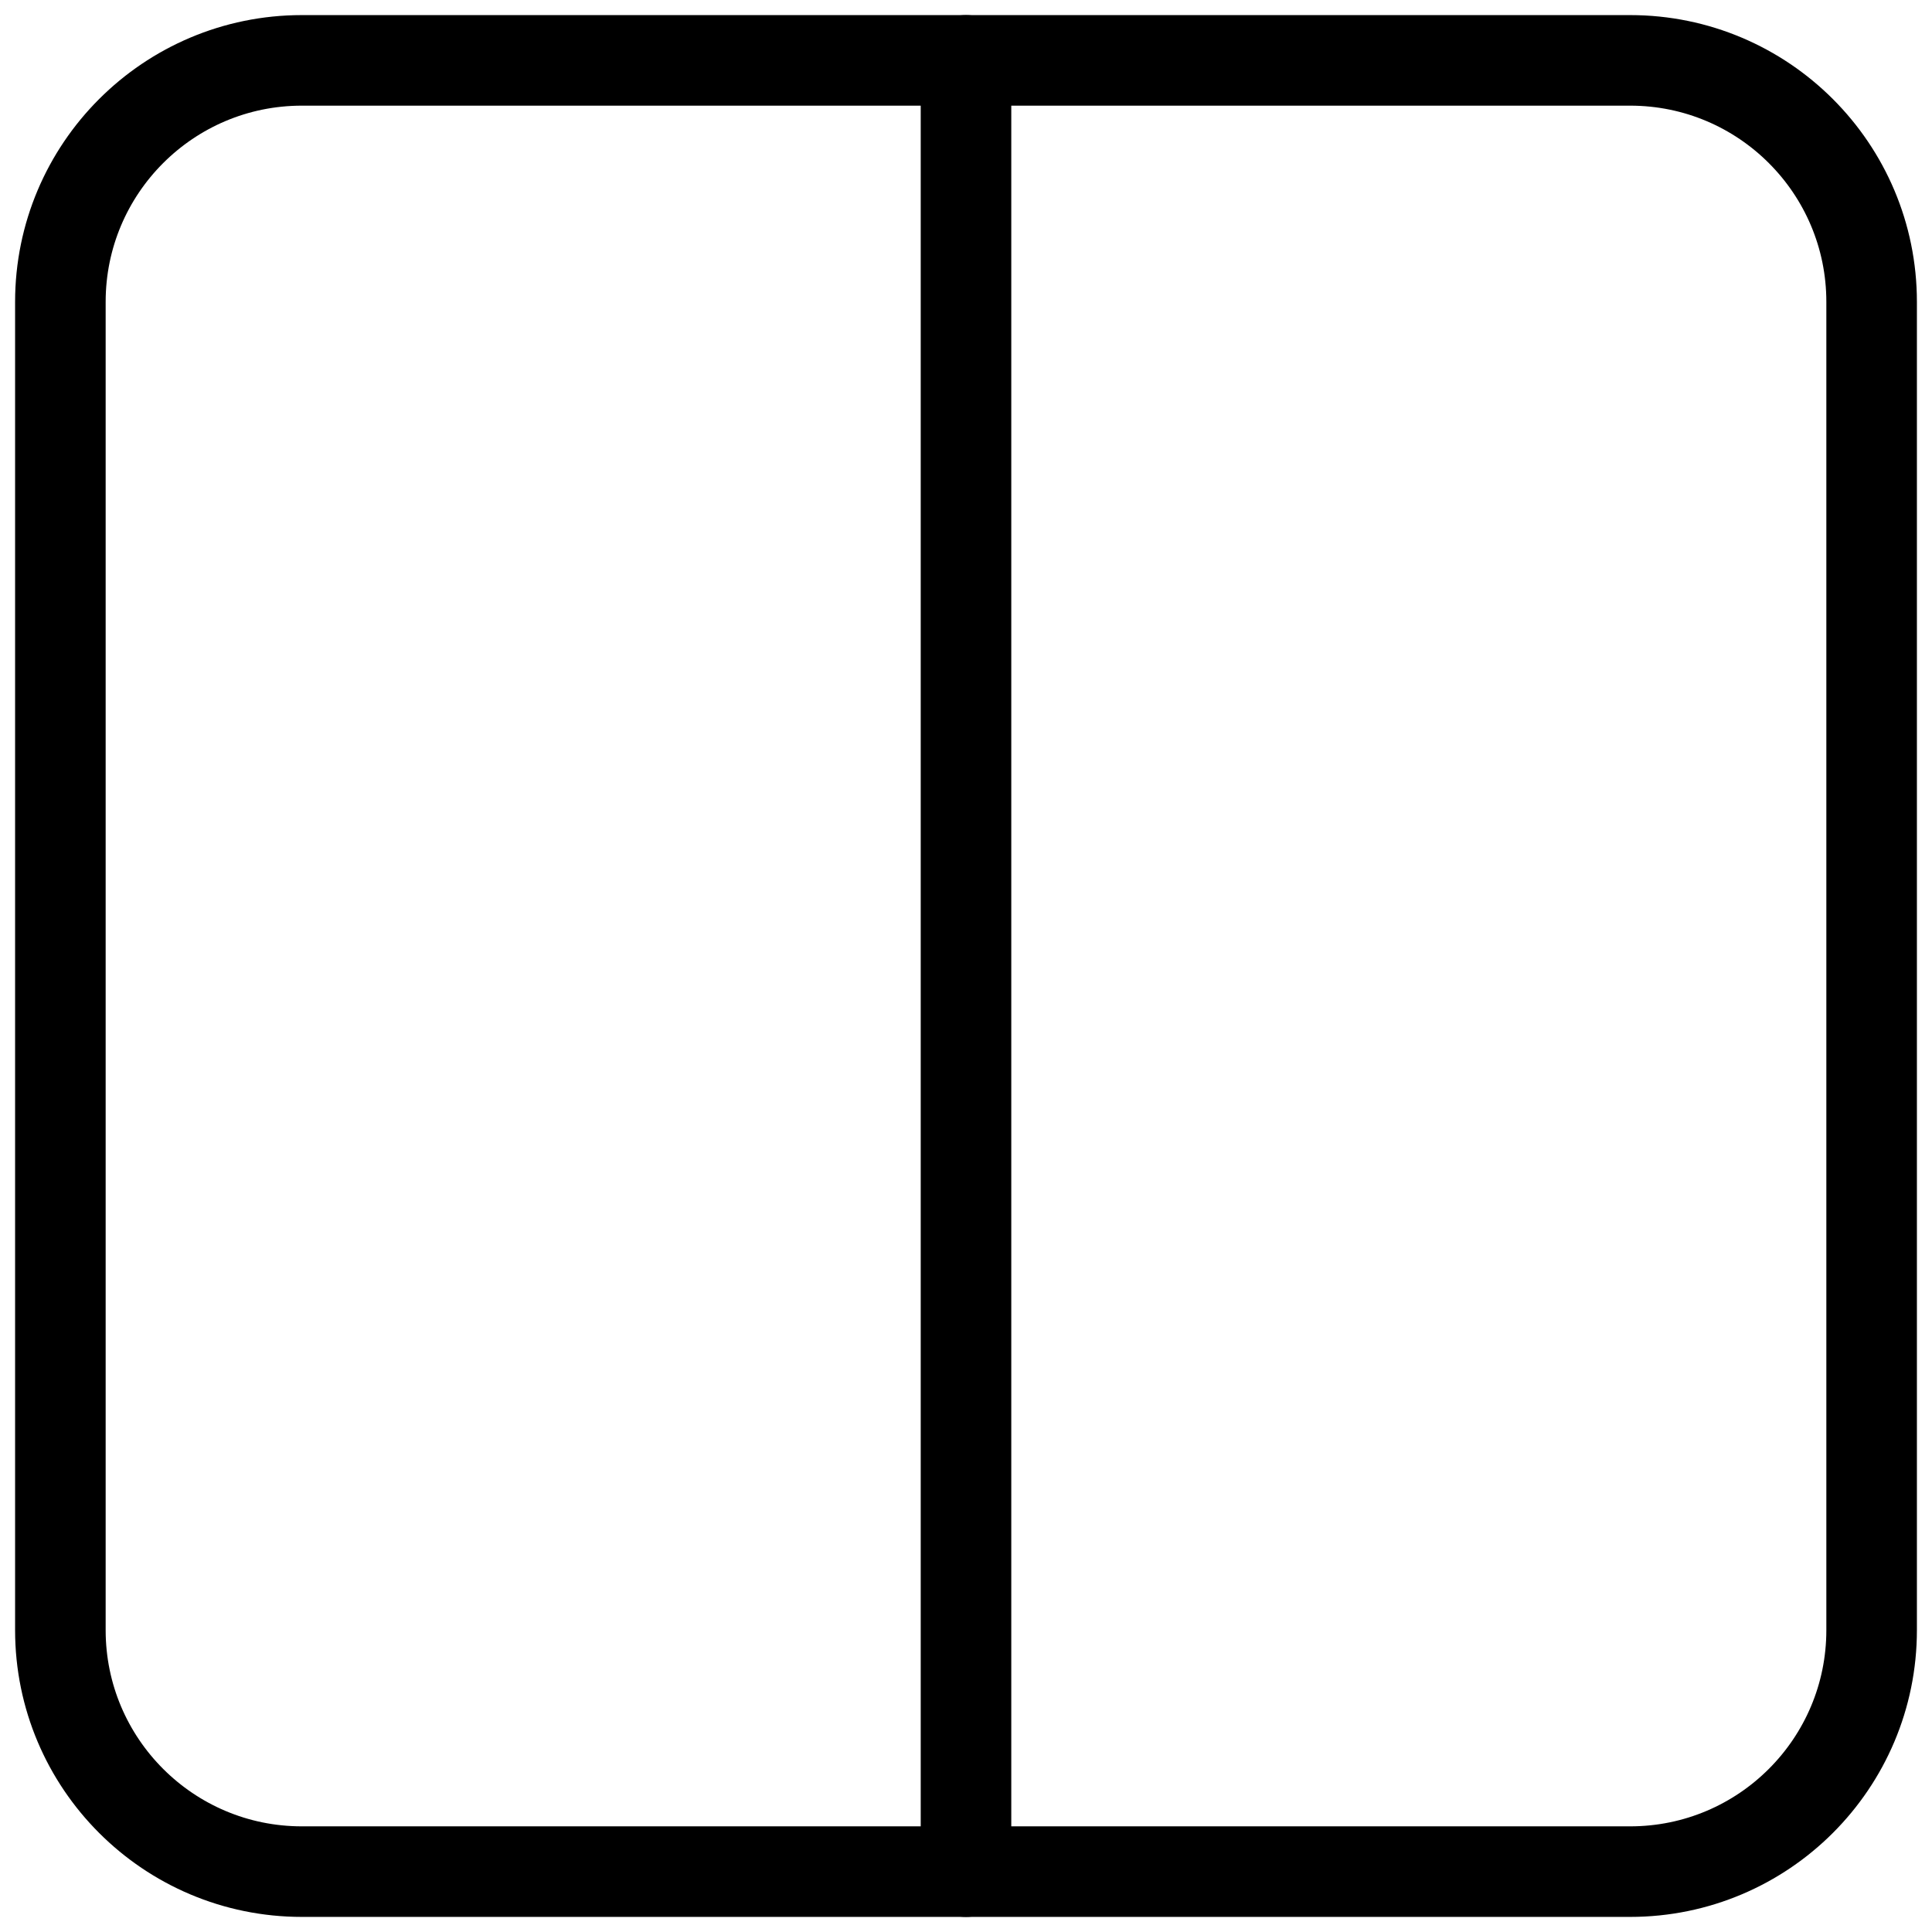
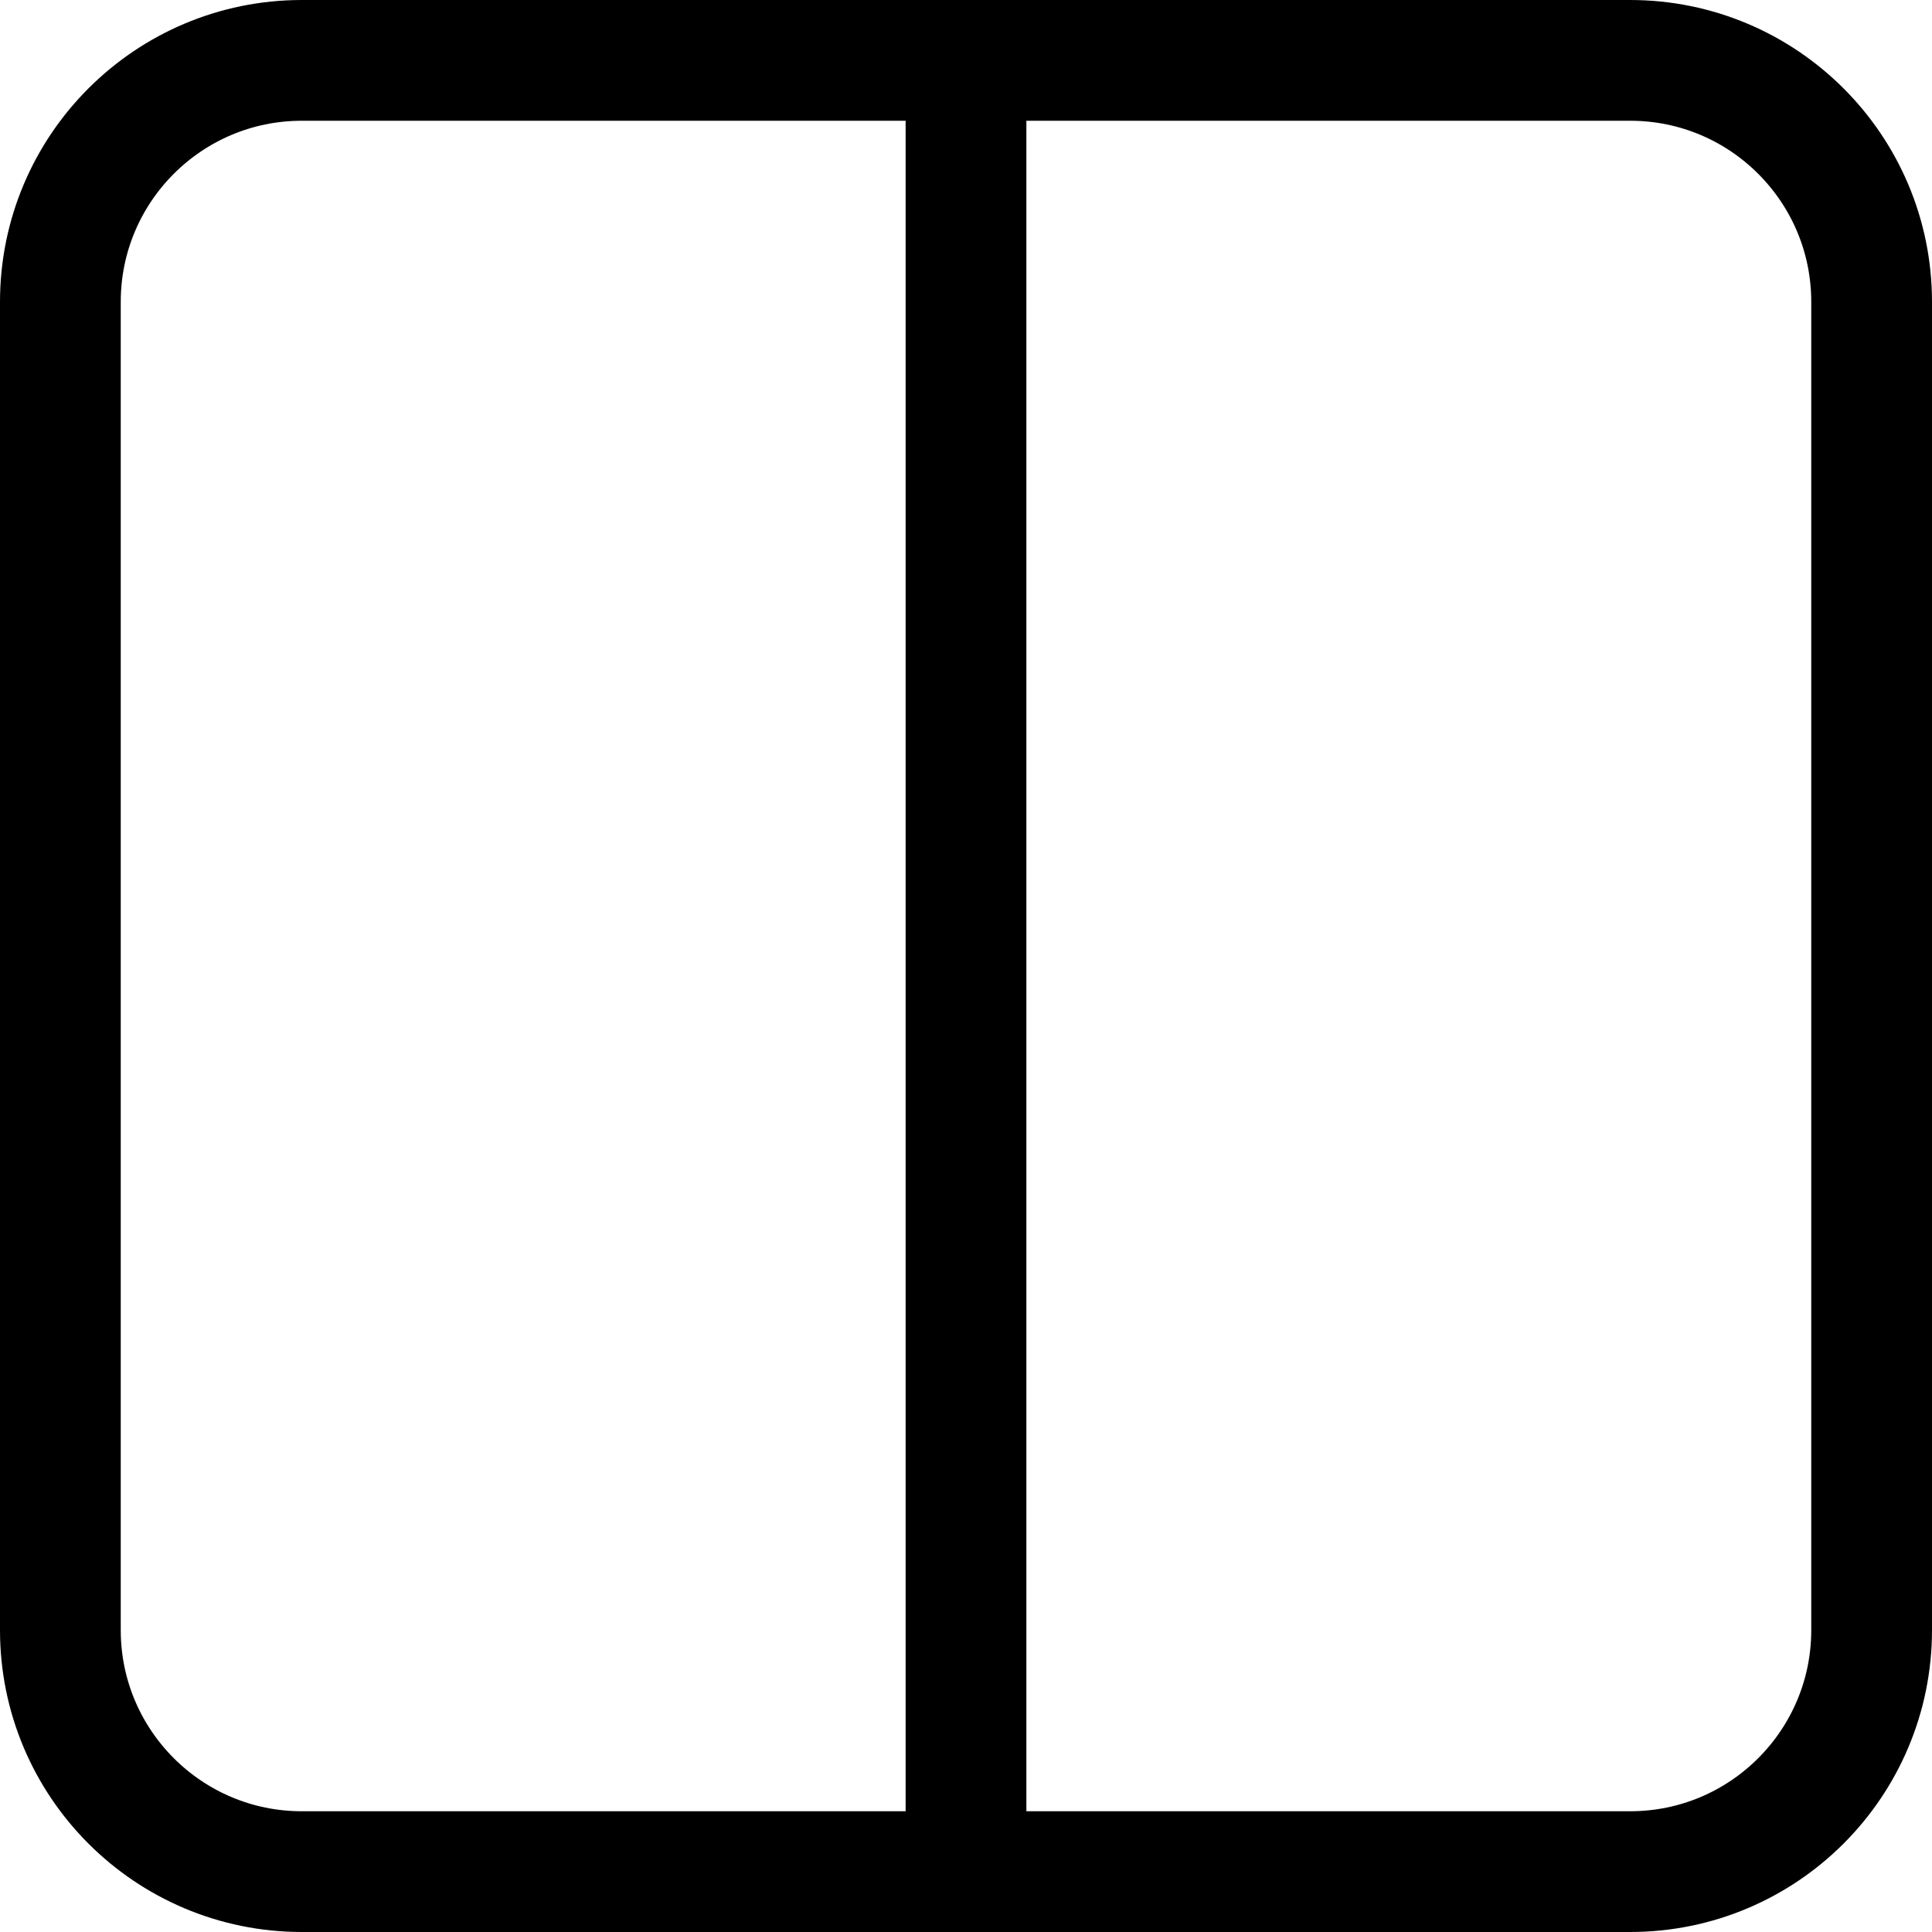
- <svg xmlns="http://www.w3.org/2000/svg" width="32" height="32" viewBox="0 0 32 32" fill="none" stroke="currentColor" stroke-width="1.5" stroke-linejoin="round" stroke-linecap="round">
+ <svg xmlns="http://www.w3.org/2000/svg" width="32" height="32" viewBox="0 0 32 32" fill="none" stroke="currentColor" stroke-width="2" stroke-linejoin="round" stroke-linecap="round">
  <rect x="1" y="1" width="30" height="30" rx="4" />
  <path d="M16 1 V31" />
</svg>
